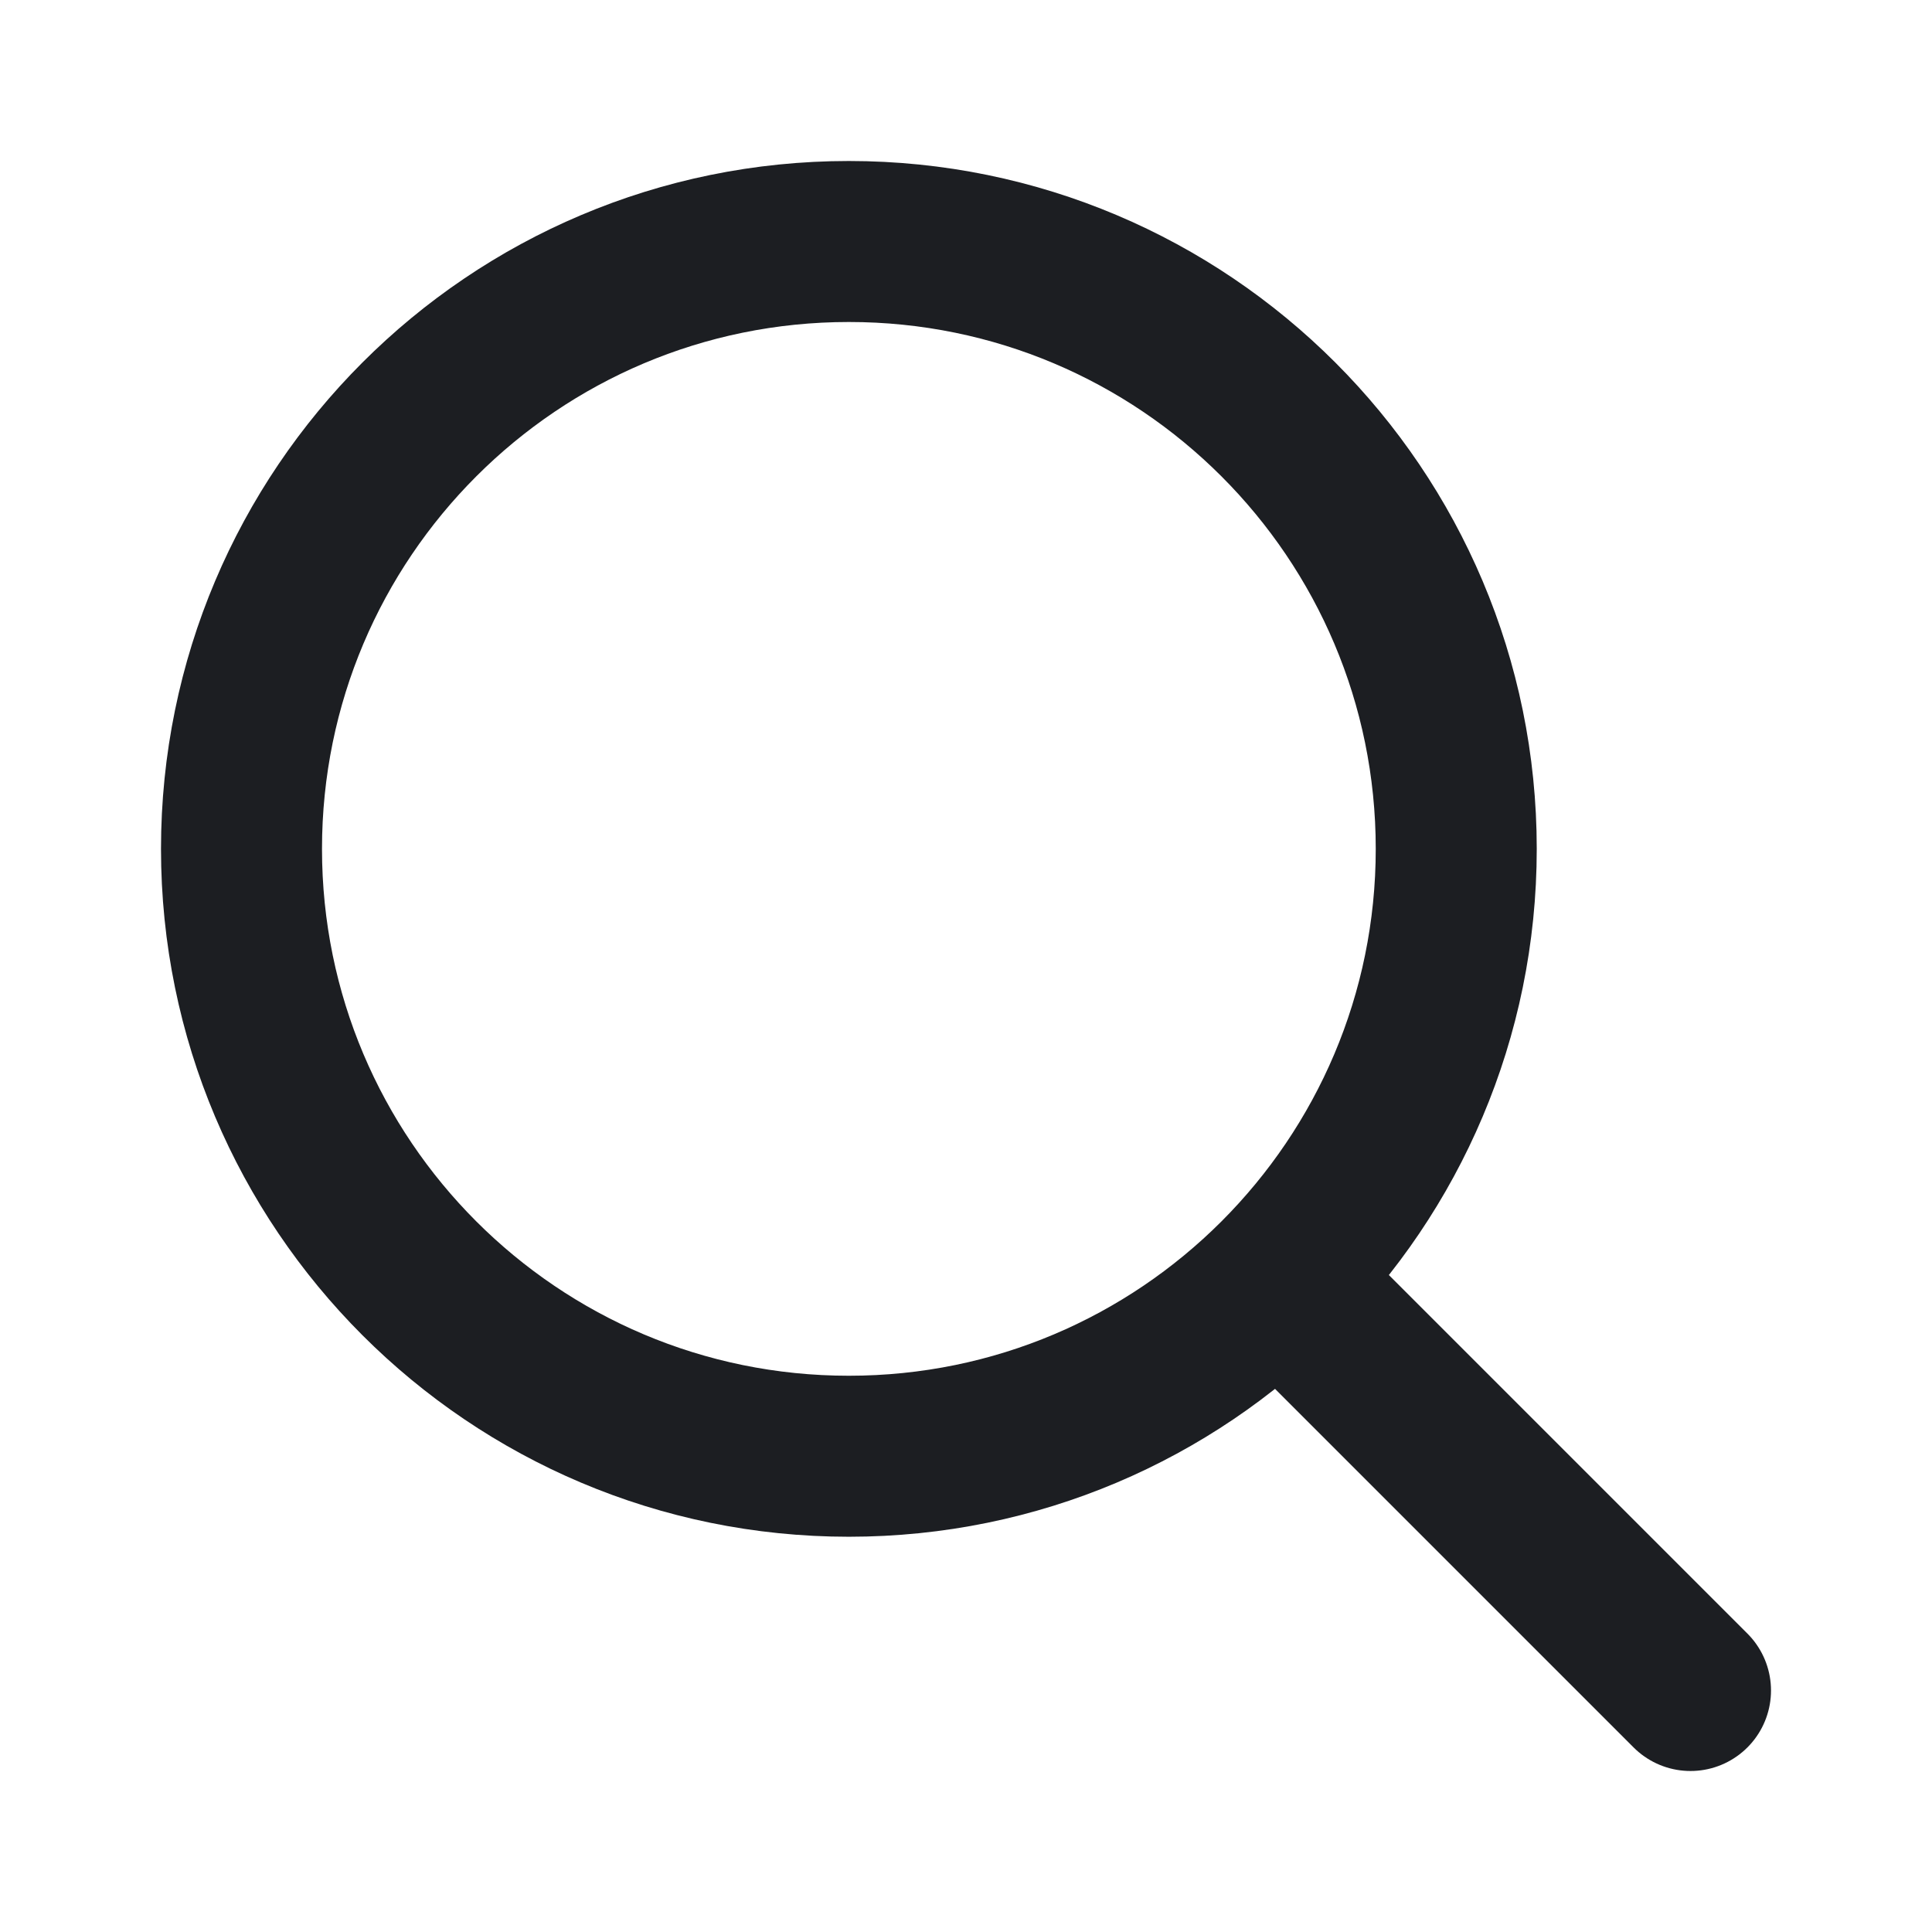
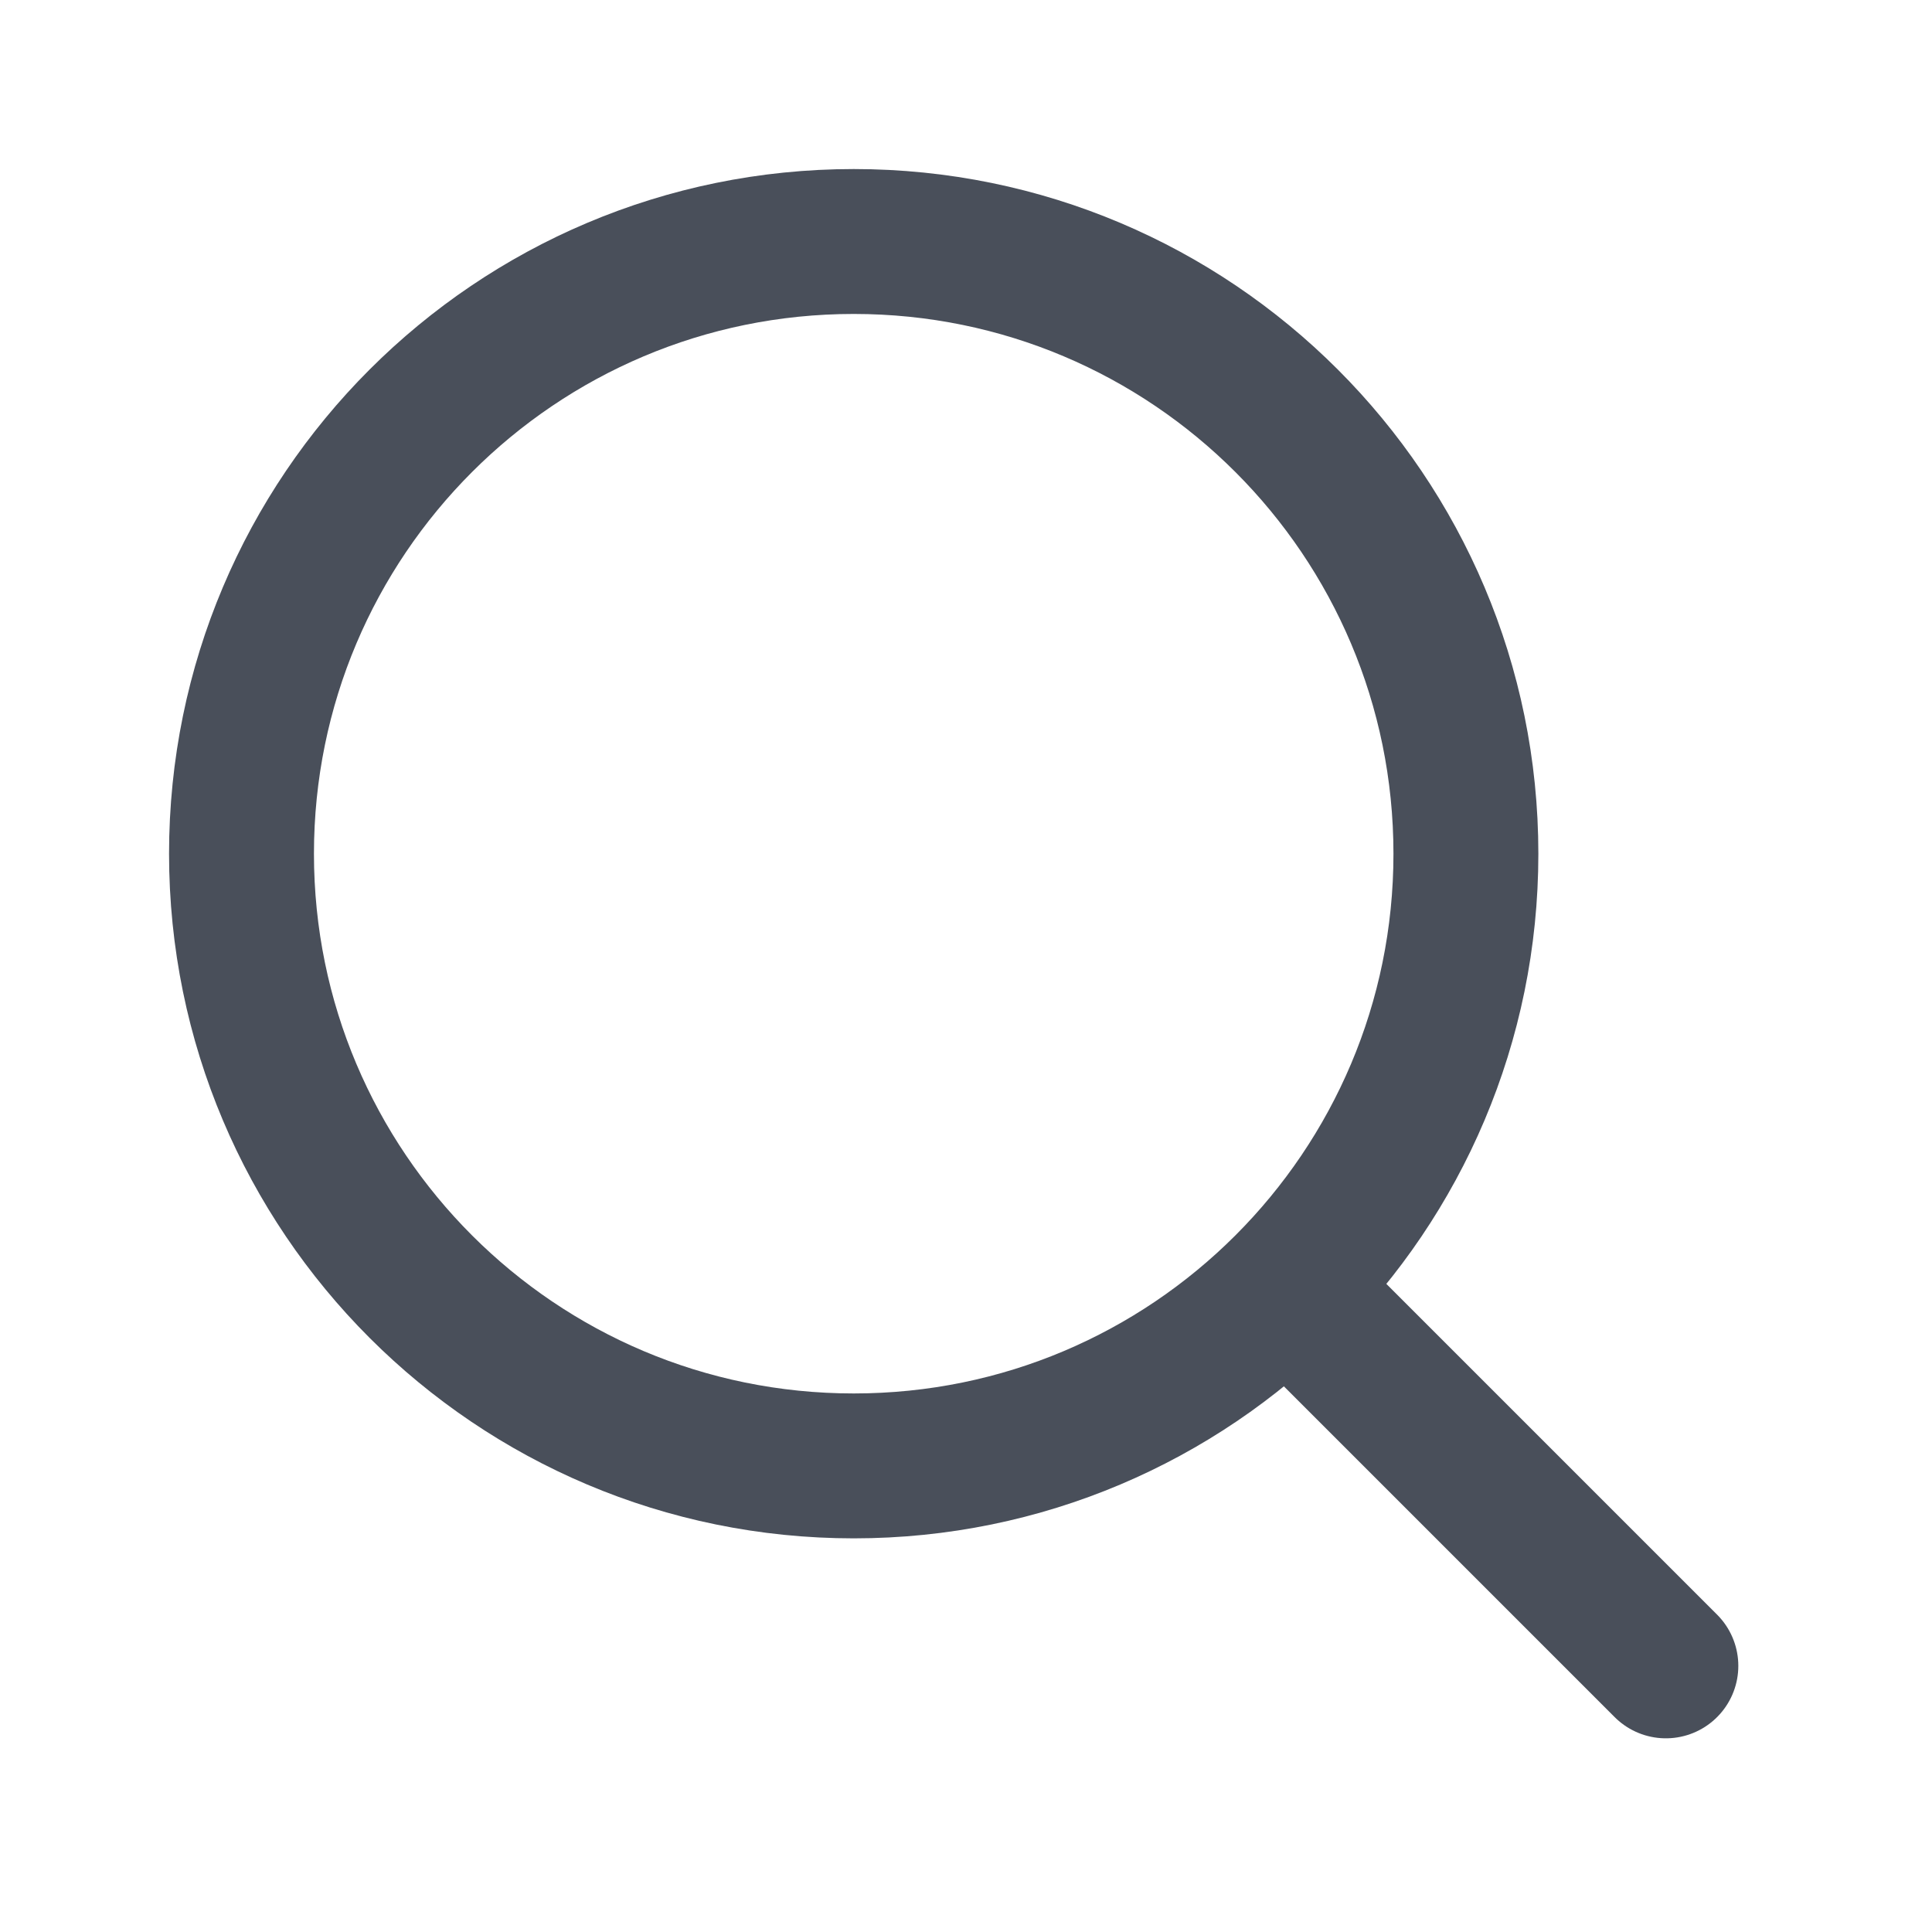
- <svg xmlns="http://www.w3.org/2000/svg" width="24" height="24" viewBox="0 0 24 24" fill="none">
-   <path d="M3 10.545C3 14.712 6.378 18.09 10.545 18.09C14.712 18.09 18.09 14.712 18.09 10.545C18.09 6.378 14.712 3 10.545 3C6.378 3 3 6.378 3 10.545Z" stroke="#1C1E22" stroke-width="2" stroke-linecap="round" stroke-linejoin="round" />
-   <path d="M16.544 16.544L21 21" stroke="#1C1E22" stroke-width="2" stroke-linecap="round" stroke-linejoin="round" />
+ <svg xmlns="http://www.w3.org/2000/svg" width="20" height="20" viewBox="0 0 20 20" fill="none">
+   <g id="Icon">
+     <path id="Vector" d="M2.5 8.838C2.5 12.338 5.337 15.175 8.838 15.175C12.338 15.175 15.175 12.338 15.175 8.838C15.175 5.337 12.338 2.5 8.838 2.5C5.337 2.5 2.5 5.337 2.5 8.838Z" stroke="#494F5A" stroke-width="1.5" stroke-linecap="round" stroke-linejoin="round" />
+     <path id="Vector_2" d="M13.447 13.447L17.245 17.245" stroke="#494F5A" stroke-width="1.5" stroke-linecap="round" stroke-linejoin="round" />
+   </g>
</svg>
